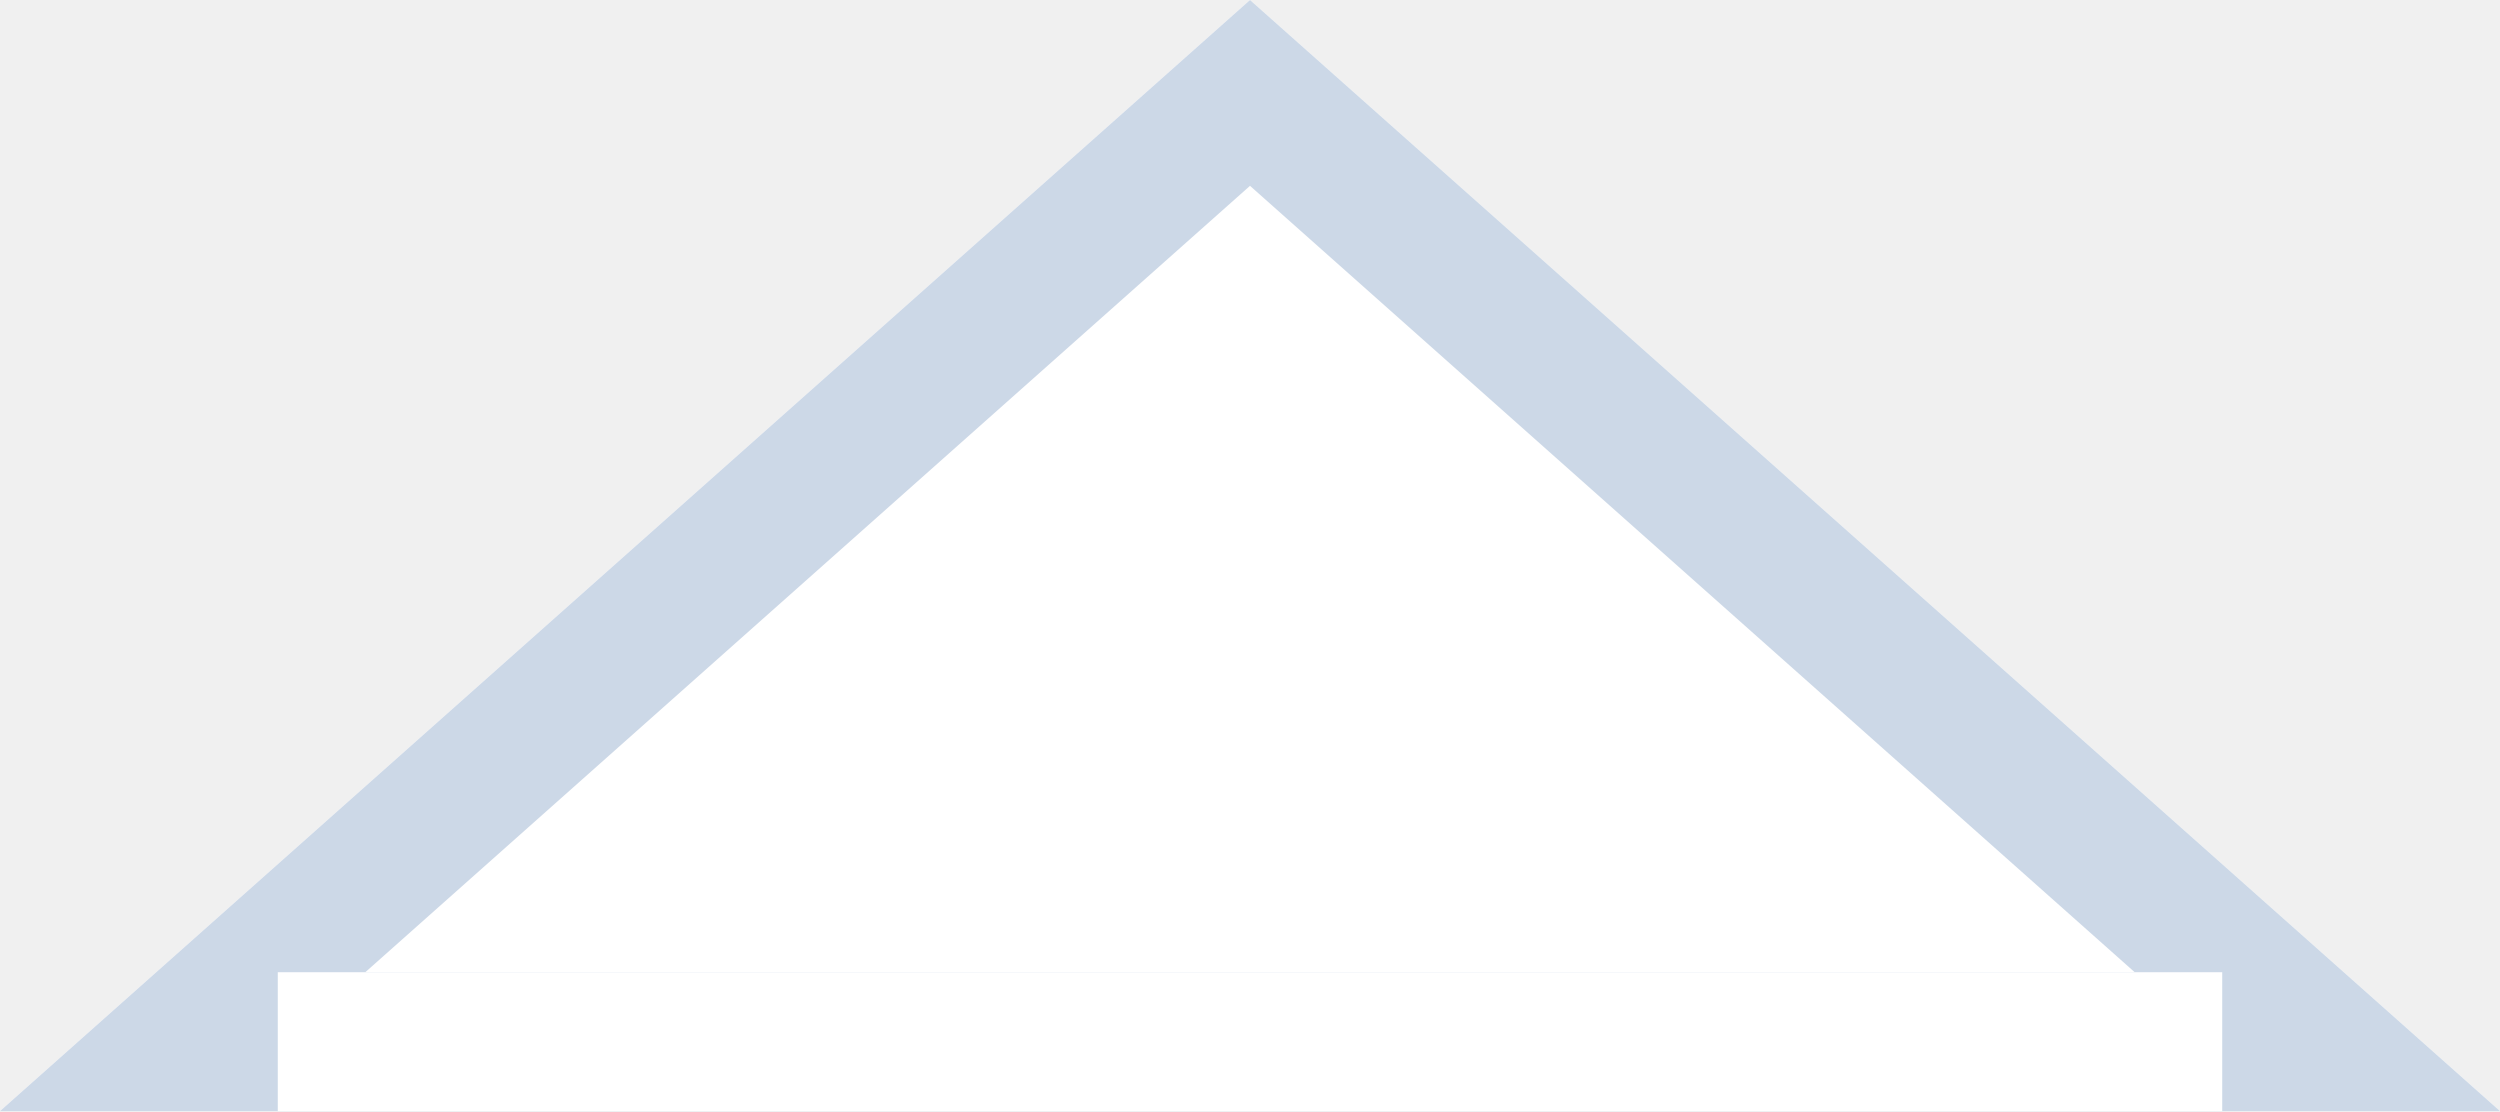
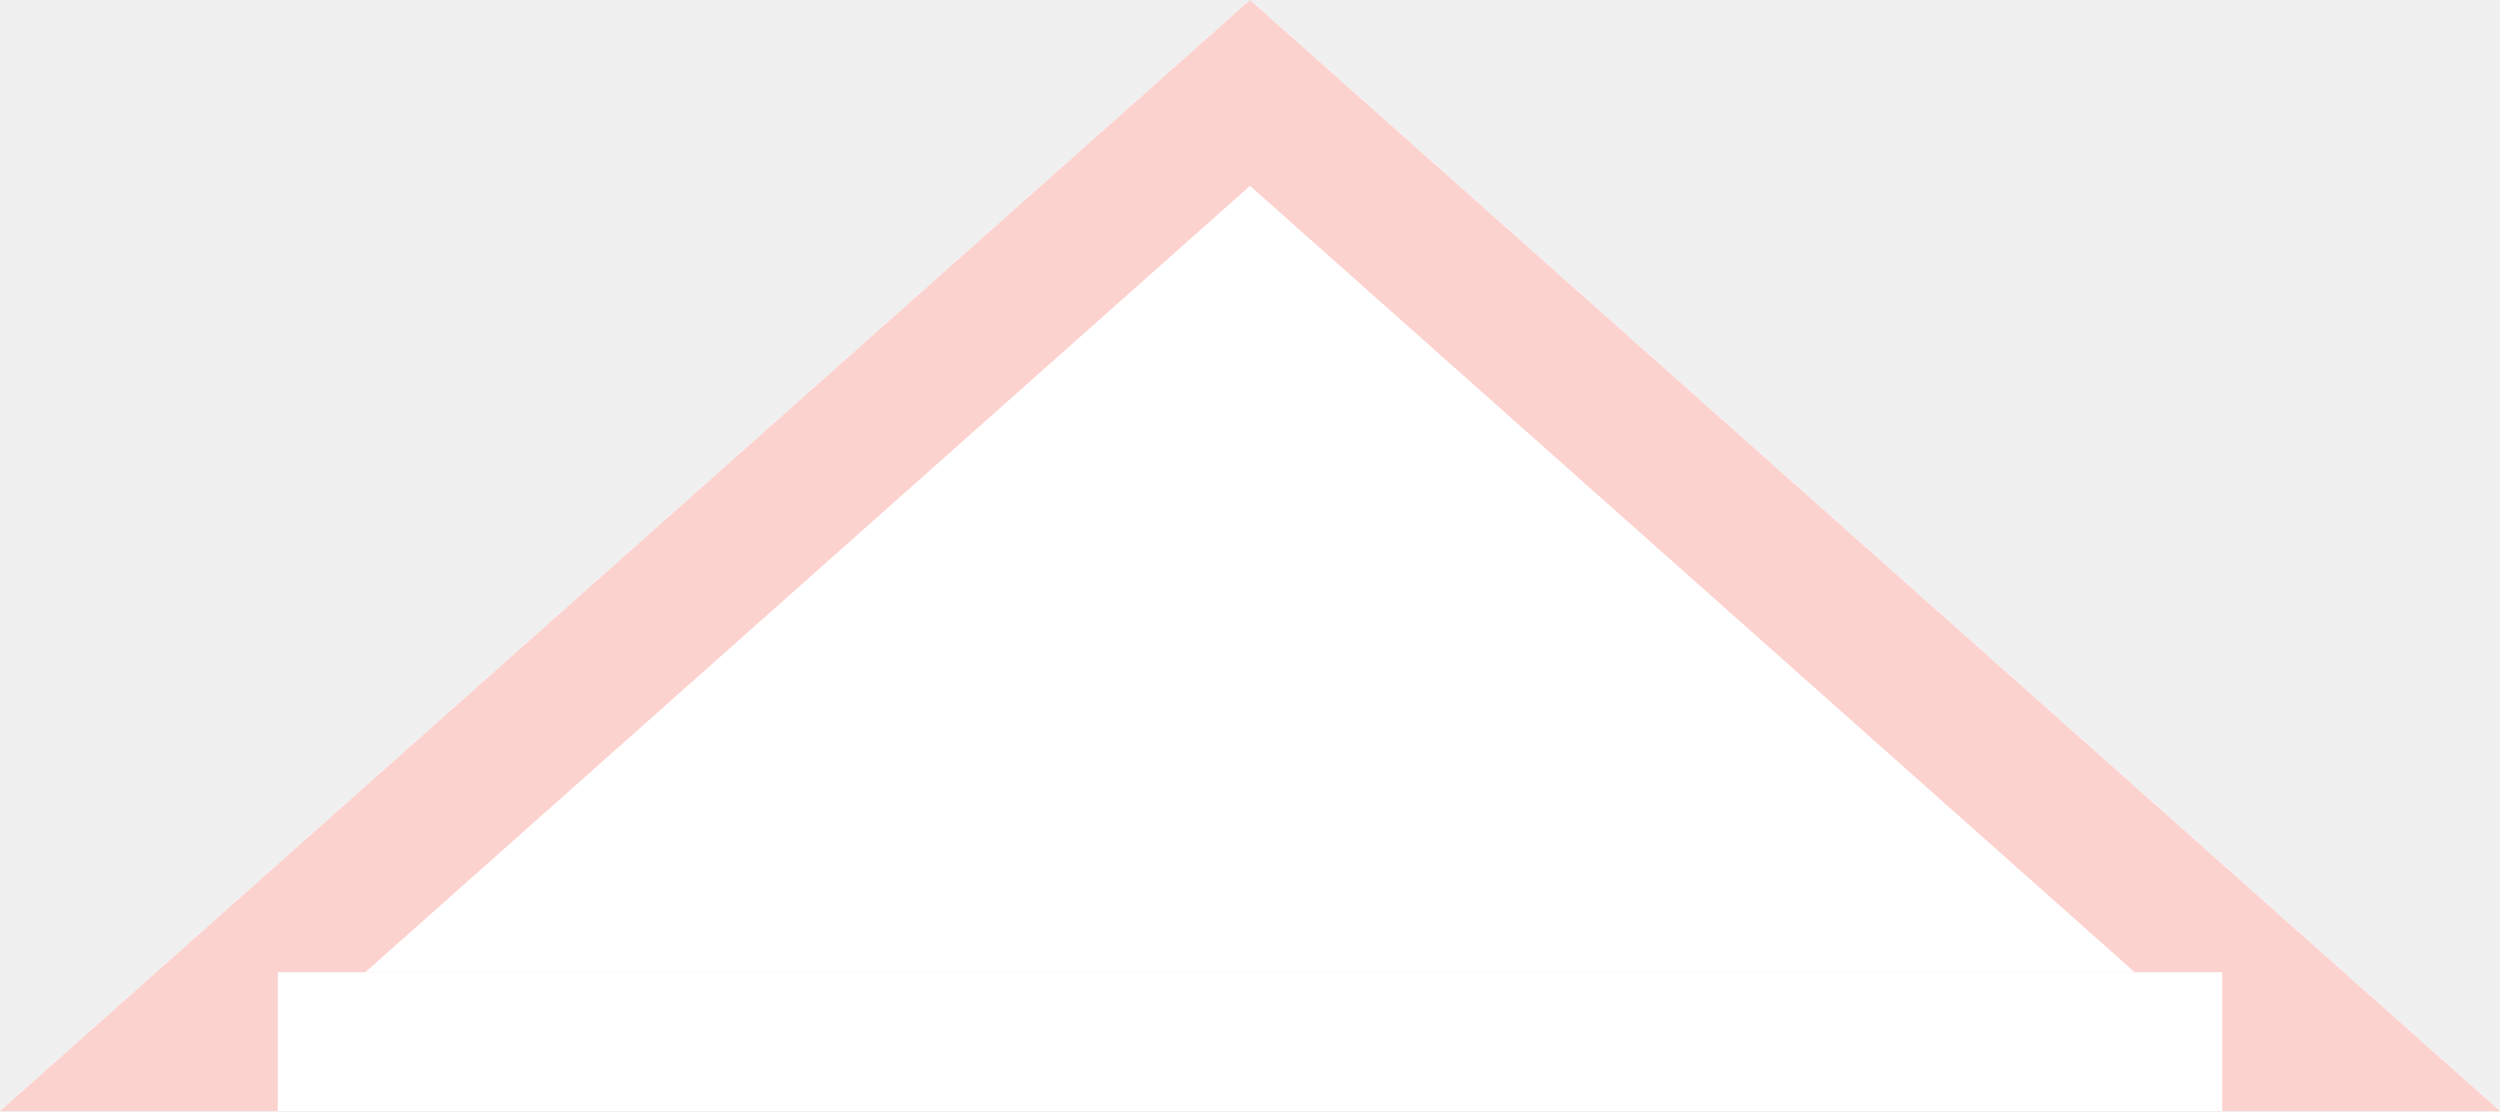
<svg xmlns="http://www.w3.org/2000/svg" xmlns:xlink="http://www.w3.org/1999/xlink" width="18" height="8" viewBox="0 0 18 8">
  <defs>
    <path id="a" d="M9 0l9 8H0z" />
  </defs>
  <g fill="none" fill-rule="evenodd">
    <g>
      <use fill="#FFF" xlink:href="#a" />
-       <path stroke="#ccd8e7" d="M9 .669L1.315 7.5h15.37L9 .669z" />
+       <path stroke="#FCD2CF" d="M9 .669L1.315 7.5h15.37L9 .669z" />
    </g>
    <path fill="#FFF" d="M2 7h14v1H2z" />
  </g>
</svg>
